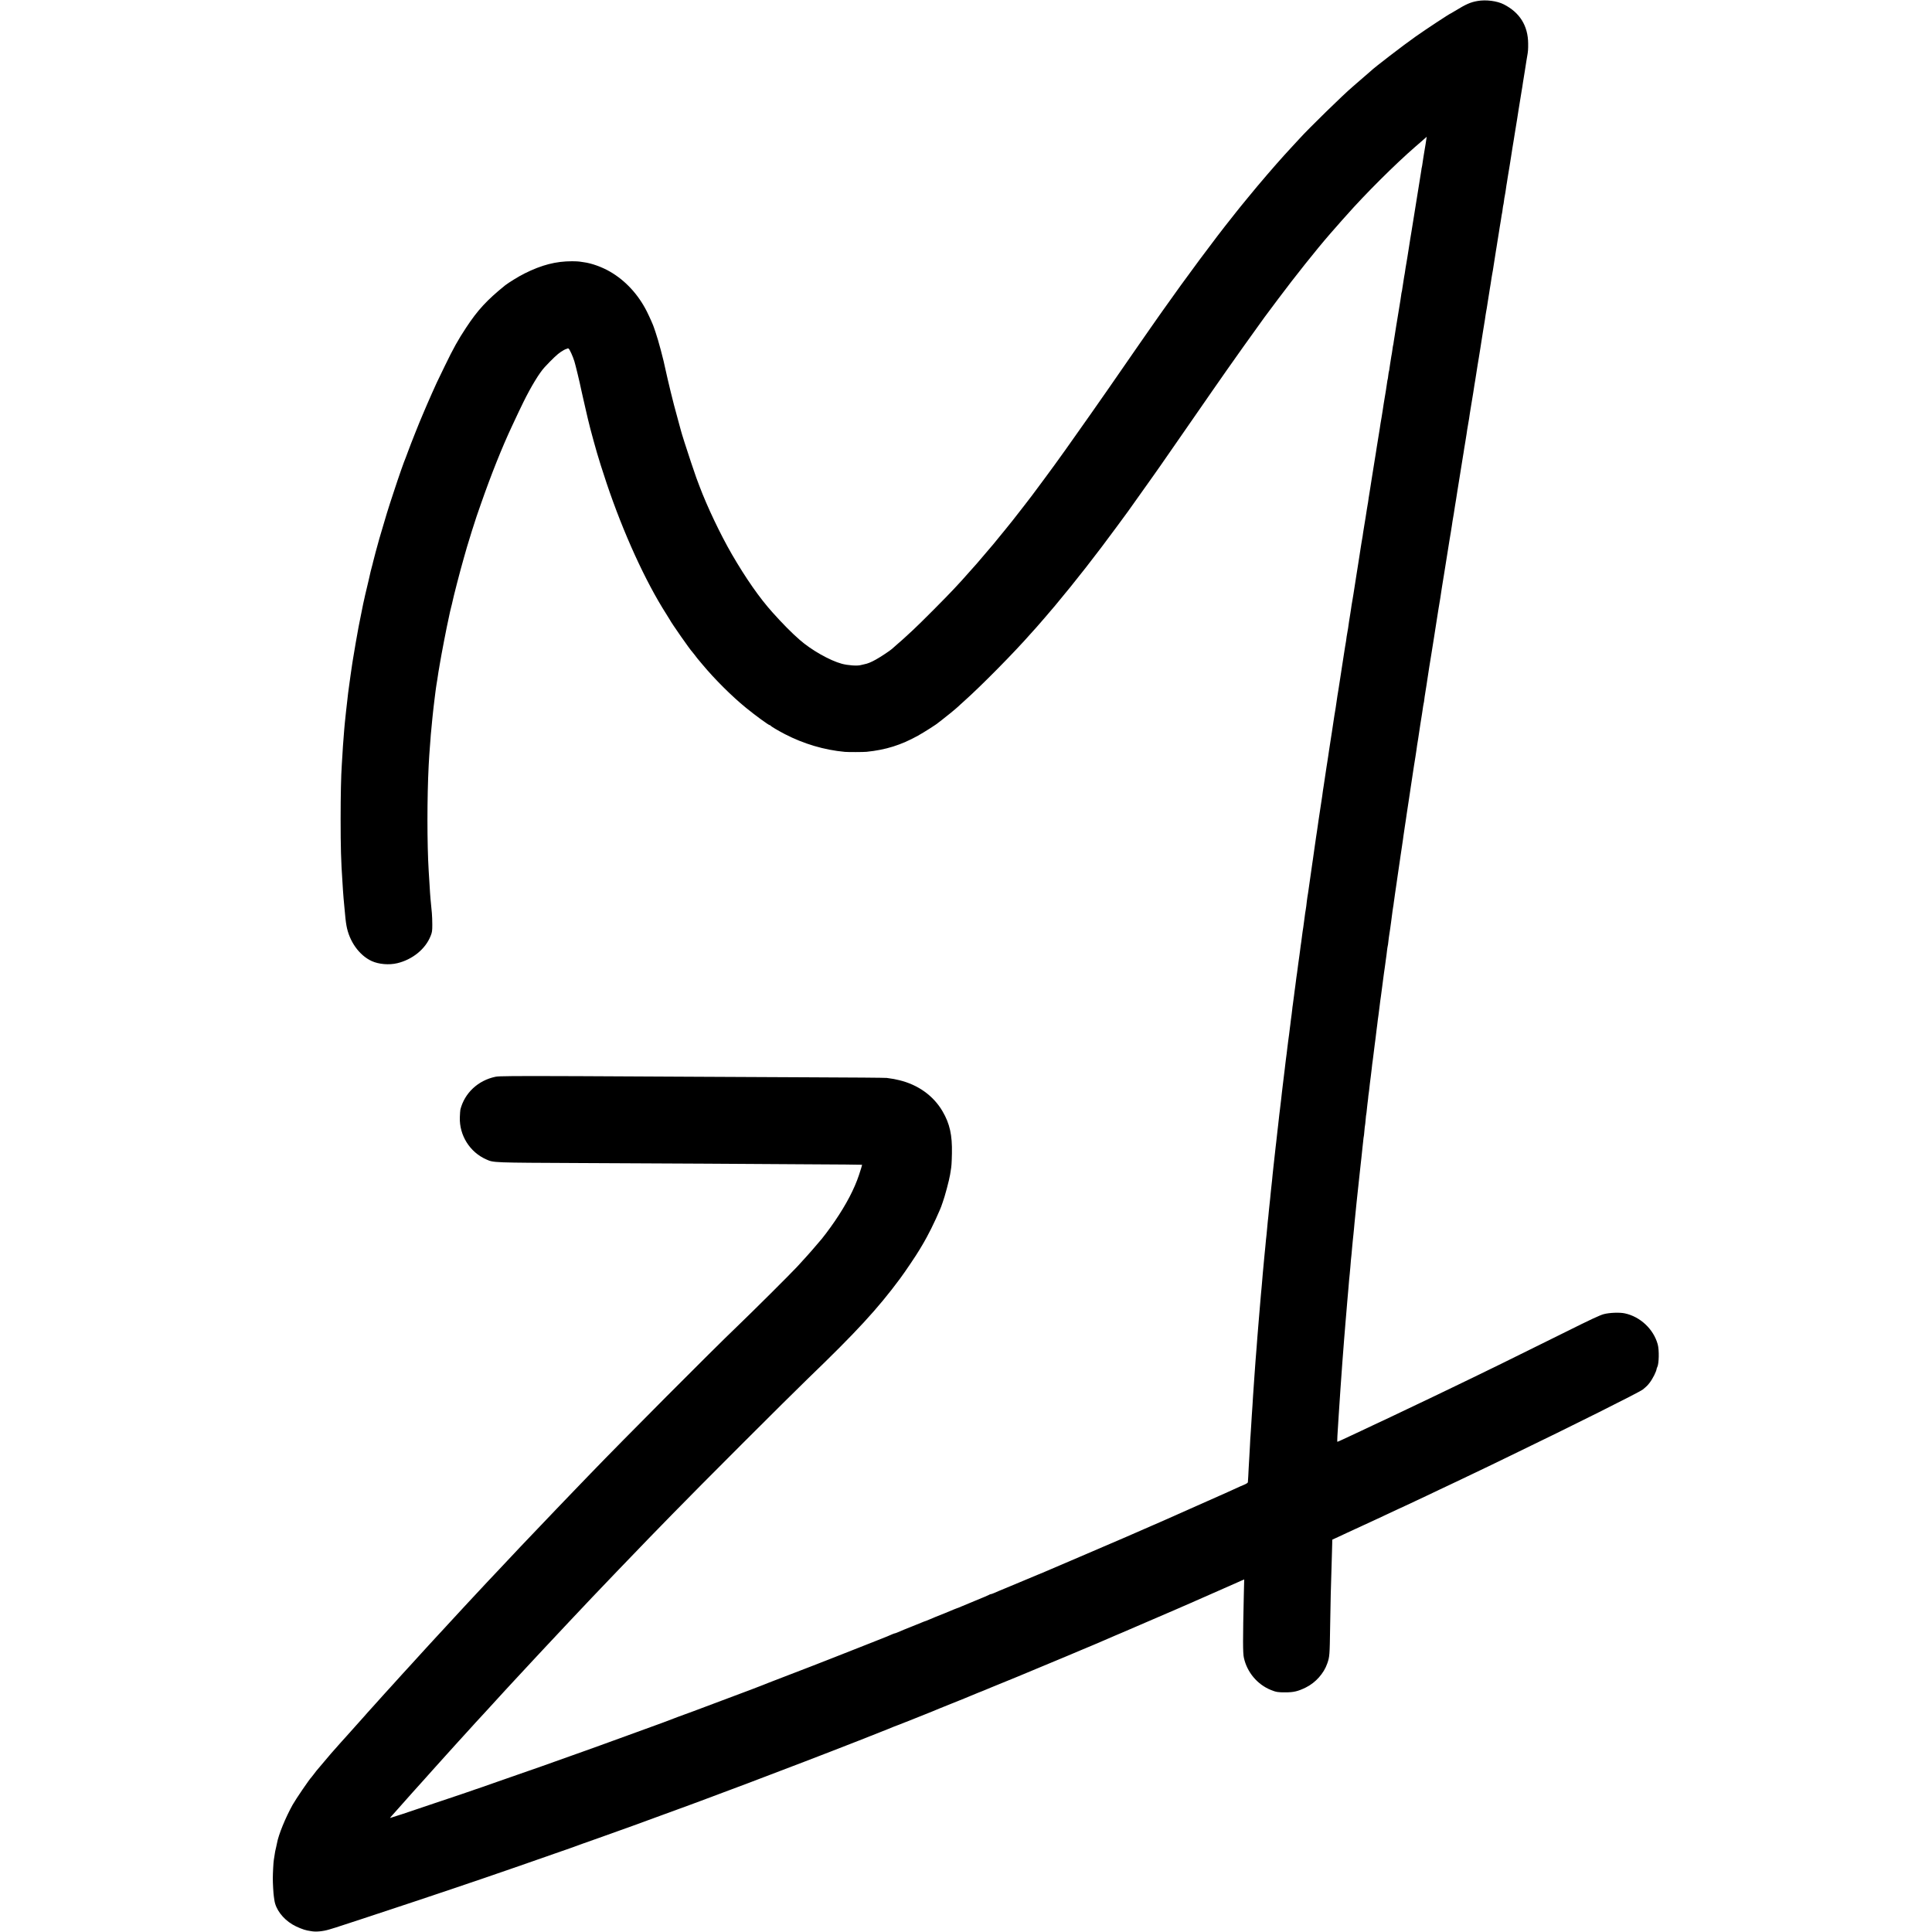
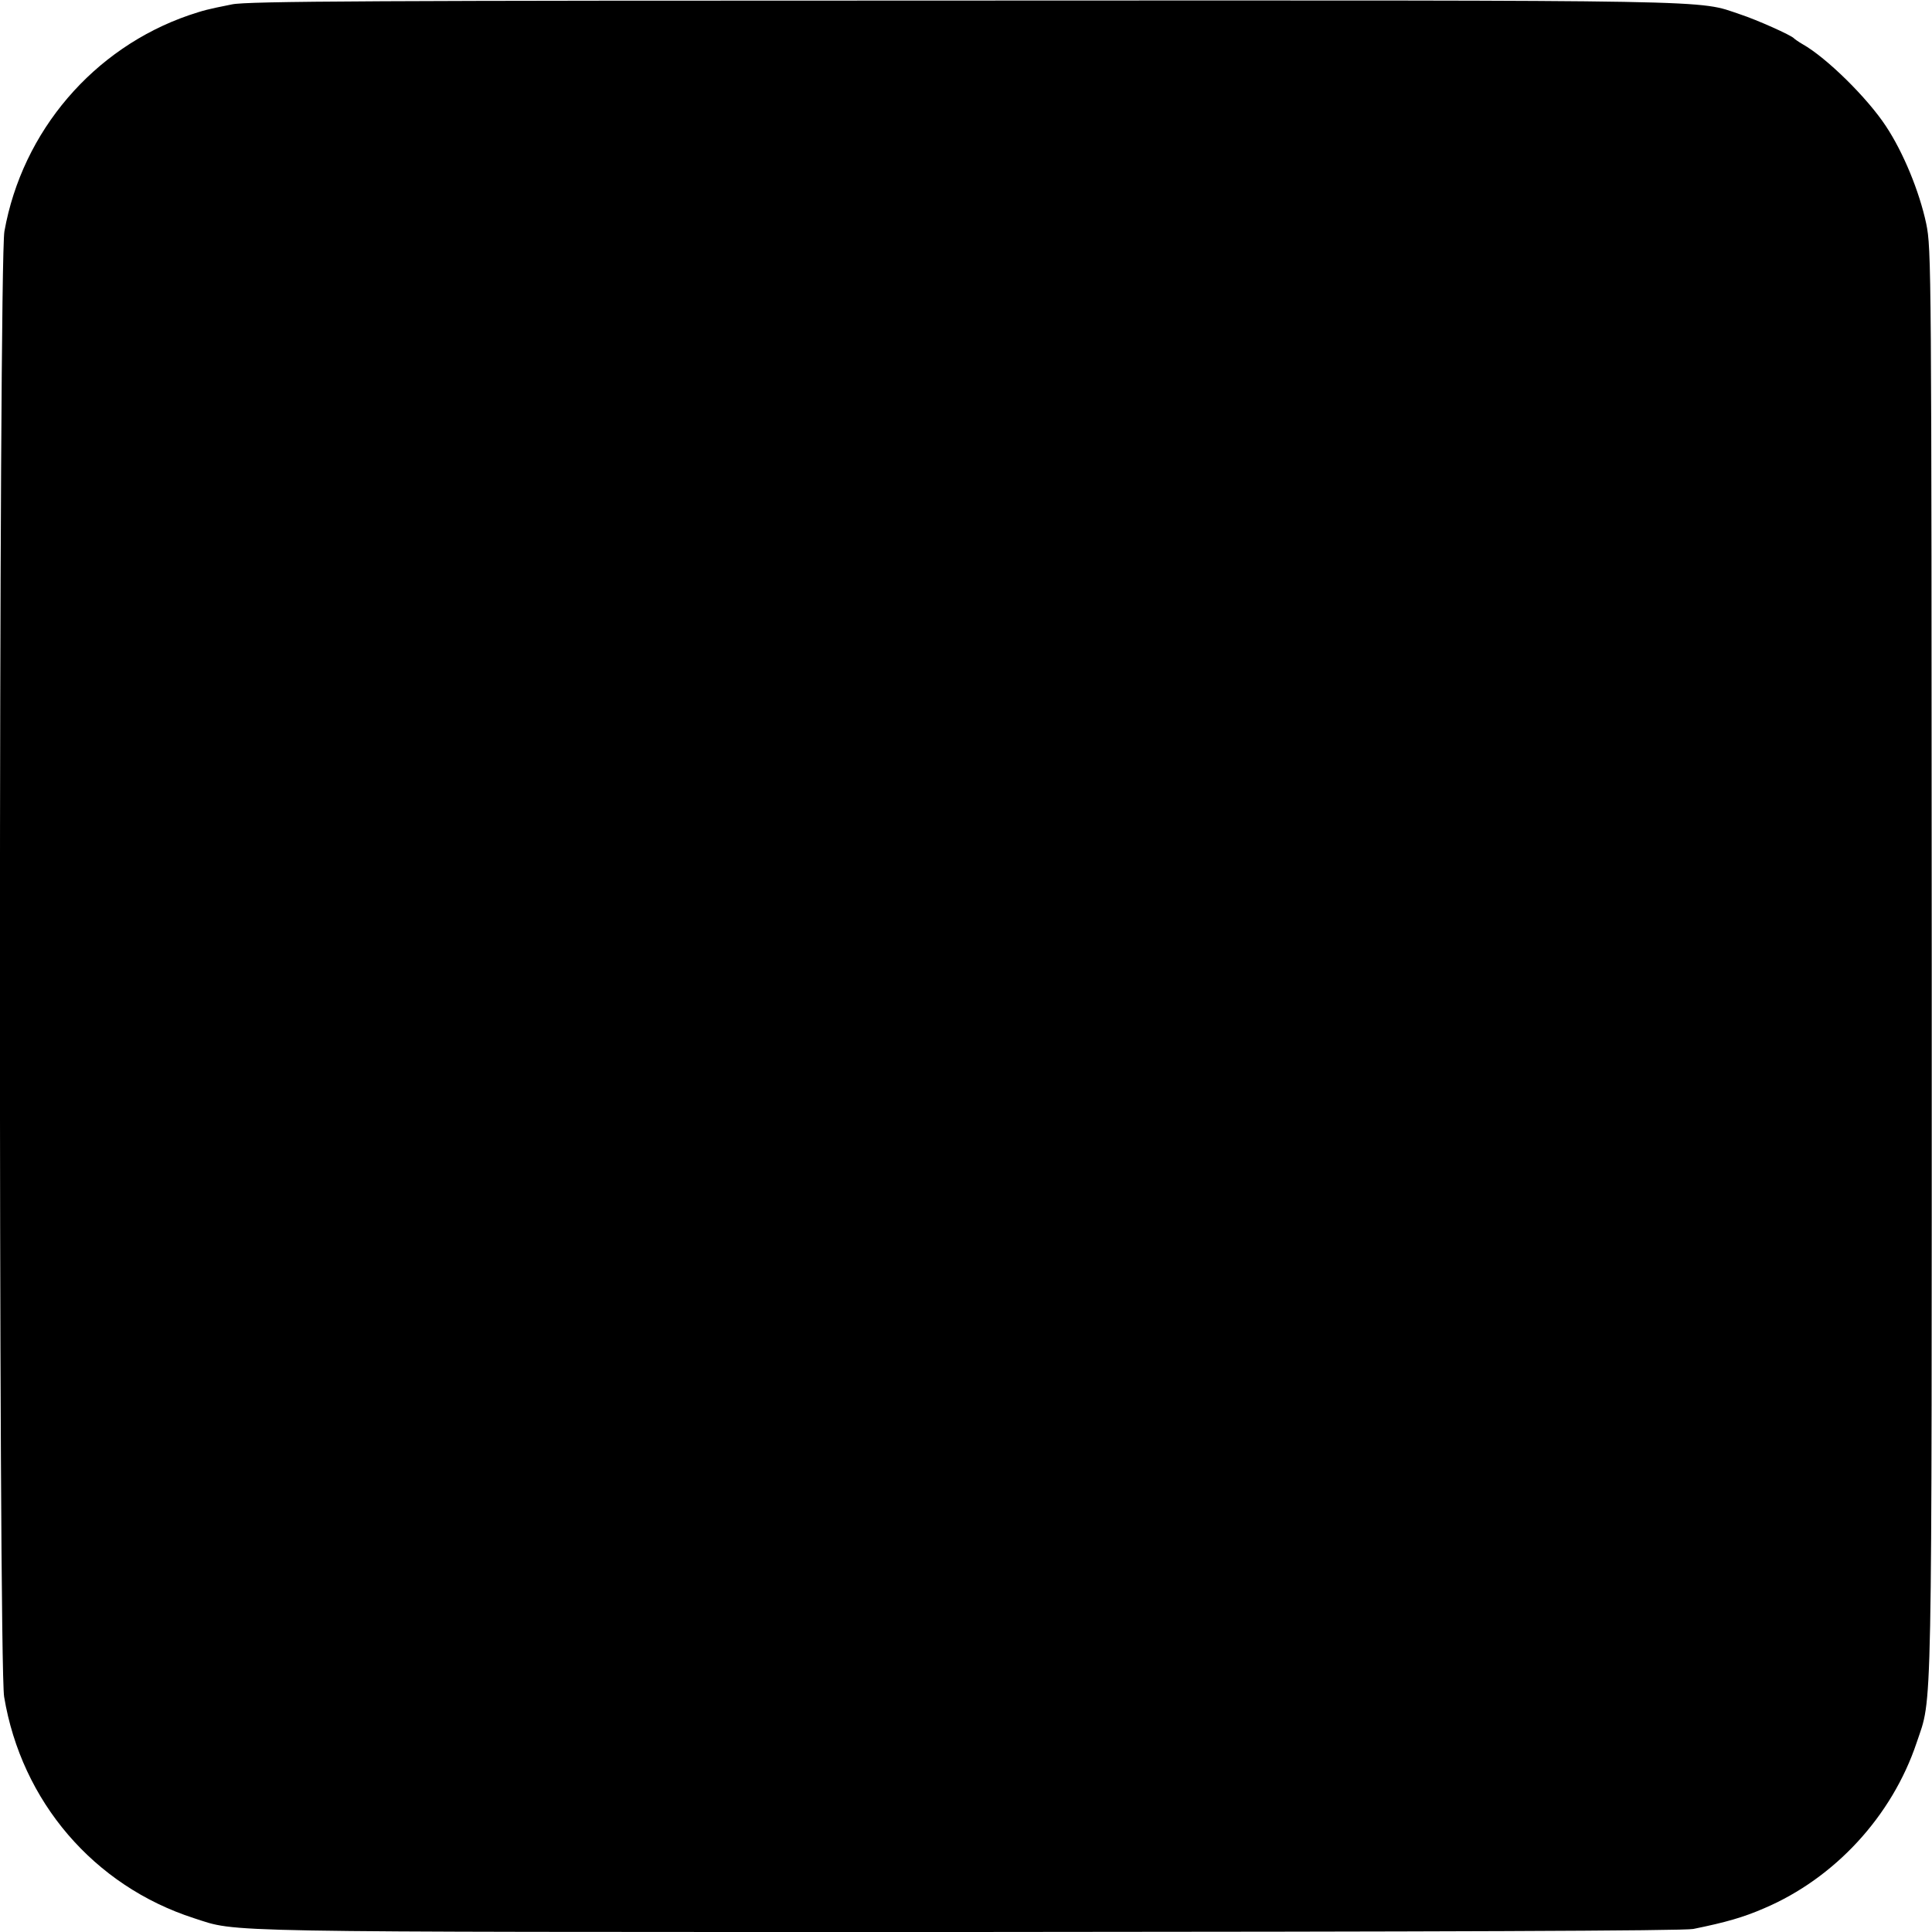
- <svg xmlns="http://www.w3.org/2000/svg" version="1.0" width="3157pt" height="3157pt" viewBox="0 0 3157 3157" preserveAspectRatio="xMidYMid meet">
-   <g transform="translate(0,3157) scale(0.1,-0.1)" fill="#000000" stroke="none">
-     <path d="M24145 31554 c-116 -20 -189 -52 -368 -162 -37 -23 -70 -42 -72 -42 -12 0 -405 -259 -575 -379 -188 -132 -686 -514 -730 -561 -3 -3 -52 -45 -110 -95 -58 -49 -118 -102 -135 -117 -16 -15 -41 -37 -55 -48 -154 -131 -716 -680 -865 -845 -15 -16 -69 -75 -120 -130 -179 -193 -331 -366 -572 -651 -23 -27 -89 -107 -148 -179 -58 -71 -114 -139 -123 -150 -10 -11 -42 -51 -72 -90 -30 -38 -60 -77 -67 -85 -274 -341 -759 -994 -1135 -1528 -26 -37 -52 -74 -58 -82 -6 -8 -69 -98 -140 -200 -71 -102 -158 -228 -195 -280 -36 -52 -158 -228 -270 -390 -112 -162 -213 -308 -225 -325 -12 -16 -139 -199 -283 -405 -299 -427 -563 -798 -747 -1045 -69 -93 -146 -197 -170 -229 -24 -33 -49 -67 -56 -75 -7 -9 -61 -79 -120 -156 -101 -132 -292 -374 -304 -385 -3 -3 -43 -52 -90 -110 -46 -58 -94 -116 -106 -130 -12 -14 -77 -90 -145 -170 -67 -80 -125 -147 -128 -150 -3 -3 -55 -61 -116 -130 -60 -69 -119 -134 -130 -146 -11 -12 -67 -72 -125 -135 -119 -129 -556 -568 -670 -673 -41 -38 -97 -90 -125 -115 -27 -26 -84 -76 -125 -111 -41 -36 -83 -73 -95 -84 -31 -28 -182 -129 -260 -172 -75 -43 -142 -70 -190 -78 -16 -3 -43 -9 -60 -14 -56 -16 -212 -5 -310 22 -196 53 -498 224 -688 391 -130 113 -280 265 -442 446 -215 239 -437 558 -667 954 -187 323 -406 784 -528 1110 -22 61 -44 117 -47 125 -3 8 -7 20 -9 25 -2 6 -39 114 -82 240 -67 199 -156 478 -167 525 -2 8 -19 71 -38 140 -51 183 -103 382 -127 485 -12 50 -34 144 -50 210 -15 66 -31 136 -35 155 -30 153 -120 489 -161 605 -14 39 -27 77 -29 85 -6 25 -70 170 -115 260 -140 278 -351 507 -605 653 -130 75 -300 136 -425 152 -30 4 -64 9 -75 11 -11 3 -64 4 -117 5 -264 0 -495 -59 -779 -201 -86 -42 -264 -152 -315 -193 -297 -240 -448 -403 -638 -692 -129 -195 -209 -338 -347 -624 -145 -299 -134 -275 -210 -446 -34 -77 -69 -158 -79 -180 -10 -22 -30 -69 -45 -105 -14 -36 -33 -79 -41 -97 -28 -61 -186 -458 -220 -553 -19 -52 -38 -104 -43 -115 -31 -72 -112 -303 -201 -575 -92 -277 -123 -380 -231 -750 -28 -97 -99 -362 -104 -388 -2 -13 -11 -46 -19 -75 -8 -29 -17 -63 -20 -77 -2 -14 -18 -81 -34 -150 -26 -105 -53 -220 -57 -240 -1 -3 -7 -30 -13 -60 -7 -30 -14 -64 -17 -75 -6 -27 -45 -224 -51 -255 -3 -14 -14 -68 -24 -120 -16 -81 -77 -432 -96 -554 -3 -21 -7 -47 -9 -57 -2 -10 -13 -87 -25 -171 -11 -84 -25 -182 -30 -218 -9 -61 -15 -112 -25 -205 -5 -47 -14 -126 -20 -175 -2 -19 -7 -62 -10 -95 -3 -33 -8 -85 -12 -115 -3 -30 -7 -71 -8 -90 -2 -32 -12 -158 -21 -270 -2 -25 -6 -92 -9 -150 -4 -58 -8 -130 -10 -160 -12 -176 -19 -498 -19 -880 0 -465 6 -685 30 -1035 3 -49 7 -114 9 -144 2 -30 6 -83 9 -118 3 -35 9 -93 12 -130 15 -175 24 -253 35 -316 45 -257 207 -486 412 -581 116 -53 284 -68 420 -35 249 60 461 233 544 446 24 59 27 83 27 183 0 63 -3 149 -7 190 -5 41 -10 98 -12 125 -3 28 -7 75 -10 105 -5 54 -10 127 -20 300 -3 47 -7 119 -10 160 -27 440 -27 1198 0 1725 5 96 15 251 20 305 3 25 7 83 10 129 3 46 7 100 10 120 2 20 6 68 10 106 3 39 8 86 10 105 2 19 7 62 10 95 3 33 8 74 10 90 2 17 9 73 15 125 6 52 13 106 15 120 2 14 7 48 10 75 4 28 8 57 10 65 2 8 7 35 10 60 3 25 8 57 11 73 2 15 6 42 9 60 3 17 7 43 10 57 3 14 7 41 10 60 28 170 115 622 149 770 8 36 17 76 19 90 3 14 10 45 17 70 7 25 13 52 15 60 19 99 135 547 195 755 18 61 40 139 50 175 24 85 135 438 157 500 3 8 36 103 73 210 167 478 344 922 510 1275 103 220 127 271 183 385 124 252 261 478 347 570 123 132 209 214 266 251 34 22 69 41 76 43 7 1 19 5 26 9 6 5 17 5 22 2 18 -11 71 -128 96 -210 20 -65 91 -360 108 -448 2 -12 10 -44 16 -72 6 -27 14 -61 17 -75 2 -14 20 -92 40 -175 19 -82 36 -157 38 -165 2 -8 11 -44 20 -80 9 -36 19 -74 21 -85 2 -11 26 -101 54 -200 28 -99 53 -187 55 -195 9 -38 102 -333 157 -495 274 -815 632 -1600 973 -2135 30 -47 58 -92 62 -100 19 -43 339 -501 363 -520 3 -3 19 -23 36 -45 16 -22 39 -51 50 -65 12 -14 49 -58 83 -99 198 -238 480 -519 711 -707 153 -125 371 -284 389 -284 5 0 11 -3 13 -7 5 -12 116 -78 233 -139 307 -159 643 -259 980 -290 49 -5 307 -4 355 1 315 32 563 110 839 263 100 55 317 194 331 211 3 3 32 26 65 50 63 47 225 180 262 215 11 12 54 50 94 86 281 250 823 799 1100 1115 24 27 65 72 90 100 37 41 236 272 301 350 339 406 668 827 1008 1290 63 86 144 197 180 245 62 85 241 337 423 595 47 66 99 140 116 165 84 119 358 514 471 679 25 36 107 154 181 261 75 107 162 233 194 280 90 130 384 550 419 597 17 23 55 77 85 120 44 63 314 439 343 478 4 6 105 141 224 300 273 365 630 813 845 1060 69 79 185 211 194 221 5 6 37 41 70 78 313 355 802 842 1135 1131 30 26 71 61 90 78 19 16 48 42 64 56 l29 26 -6 -40 c-4 -22 -9 -58 -12 -80 -4 -22 -8 -51 -11 -65 -2 -14 -7 -41 -10 -60 -2 -19 -9 -57 -14 -85 -5 -27 -12 -72 -15 -100 -4 -27 -8 -57 -11 -66 -3 -9 -7 -33 -9 -53 -3 -20 -18 -118 -35 -219 -76 -470 -119 -736 -125 -777 -3 -25 -8 -52 -10 -60 -2 -8 -7 -35 -10 -60 -3 -25 -15 -97 -25 -160 -10 -63 -21 -128 -23 -145 -3 -16 -10 -57 -15 -90 -11 -58 -18 -107 -27 -170 -3 -16 -7 -41 -10 -55 -3 -14 -8 -45 -11 -70 -3 -25 -8 -54 -10 -65 -2 -11 -7 -40 -10 -65 -3 -25 -7 -47 -9 -50 -2 -3 -6 -29 -10 -59 -4 -30 -9 -63 -11 -75 -5 -25 -33 -196 -40 -246 -6 -41 -21 -133 -29 -175 -3 -16 -8 -48 -11 -70 -3 -22 -9 -62 -14 -90 -5 -27 -12 -72 -16 -100 -3 -27 -7 -52 -9 -55 -2 -3 -6 -29 -10 -59 -4 -30 -9 -63 -11 -75 -3 -12 -7 -34 -9 -49 -11 -77 -16 -105 -20 -126 -2 -13 -7 -43 -10 -68 -2 -24 -7 -48 -9 -51 -2 -4 -7 -34 -11 -67 -3 -32 -8 -62 -10 -65 -2 -3 -6 -26 -9 -50 -3 -25 -12 -88 -21 -140 -9 -52 -18 -108 -21 -125 -2 -16 -9 -55 -14 -85 -5 -30 -12 -75 -15 -100 -3 -25 -12 -81 -20 -125 -13 -73 -20 -114 -30 -185 -6 -41 -46 -283 -51 -315 -3 -16 -7 -43 -9 -60 -2 -16 -17 -111 -34 -210 -16 -99 -32 -200 -36 -225 -3 -25 -15 -97 -25 -160 -11 -63 -22 -133 -25 -155 -2 -22 -7 -51 -9 -65 -6 -28 -34 -205 -42 -260 -3 -19 -12 -71 -19 -115 -8 -44 -17 -102 -21 -130 -6 -48 -8 -59 -18 -115 -3 -14 -8 -43 -11 -65 -3 -22 -10 -65 -15 -95 -5 -30 -11 -72 -14 -92 -14 -92 -18 -118 -31 -198 -8 -47 -16 -103 -20 -125 -3 -22 -12 -83 -21 -135 -20 -120 -22 -136 -29 -185 -3 -22 -10 -62 -15 -90 -9 -47 -18 -106 -24 -150 -2 -11 -6 -40 -10 -65 -4 -25 -10 -58 -12 -75 -2 -16 -6 -41 -9 -55 -3 -14 -7 -45 -10 -70 -3 -25 -9 -67 -15 -95 -5 -27 -12 -67 -15 -87 -3 -21 -7 -55 -10 -75 -3 -21 -10 -60 -15 -88 -5 -27 -12 -70 -15 -95 -7 -49 -33 -217 -41 -265 -3 -16 -7 -43 -9 -60 -4 -30 -27 -179 -45 -290 -6 -33 -12 -73 -15 -90 -2 -16 -9 -59 -14 -95 -5 -36 -13 -85 -16 -110 -3 -25 -8 -52 -10 -60 -2 -8 -7 -35 -10 -60 -3 -25 -8 -57 -11 -72 -9 -60 -13 -87 -29 -193 -9 -60 -18 -121 -21 -135 -2 -14 -9 -57 -15 -97 -5 -39 -12 -80 -14 -91 -2 -11 -6 -42 -10 -69 -3 -26 -10 -70 -15 -98 -5 -27 -12 -70 -15 -95 -3 -25 -10 -70 -15 -100 -5 -30 -12 -75 -15 -100 -3 -25 -10 -70 -15 -100 -9 -55 -17 -107 -25 -173 -3 -19 -13 -90 -24 -158 -10 -68 -22 -146 -26 -172 -3 -27 -8 -57 -10 -66 -2 -10 -6 -42 -10 -71 -4 -29 -8 -60 -10 -69 -1 -9 -6 -36 -9 -61 -3 -25 -8 -54 -10 -65 -2 -11 -7 -42 -10 -70 -4 -27 -9 -61 -11 -75 -5 -33 -25 -176 -31 -220 -3 -19 -7 -46 -9 -60 -4 -21 -47 -327 -70 -490 -3 -19 -7 -46 -10 -60 -5 -29 -15 -109 -20 -158 -2 -18 -6 -45 -9 -60 -6 -29 -8 -46 -26 -182 -12 -93 -15 -115 -25 -175 -3 -22 -8 -56 -10 -75 -8 -64 -17 -135 -21 -154 -2 -11 -6 -42 -9 -70 -3 -28 -8 -62 -10 -76 -7 -50 -31 -219 -40 -295 -4 -27 -8 -61 -11 -75 -2 -14 -6 -49 -10 -78 -3 -29 -7 -61 -9 -70 -1 -9 -6 -42 -10 -72 -3 -30 -8 -66 -10 -80 -2 -14 -6 -47 -10 -75 -3 -27 -7 -61 -10 -75 -3 -14 -7 -50 -10 -81 -3 -31 -7 -64 -9 -75 -2 -10 -7 -50 -12 -89 -4 -38 -8 -72 -9 -75 -1 -3 -5 -34 -9 -70 -4 -36 -9 -76 -11 -90 -2 -14 -9 -63 -15 -110 -6 -47 -12 -101 -15 -120 -2 -19 -7 -57 -10 -85 -4 -27 -8 -61 -10 -75 -2 -14 -6 -50 -10 -80 -3 -30 -8 -73 -11 -95 -13 -110 -17 -140 -33 -270 -6 -44 -13 -105 -16 -135 -3 -30 -8 -72 -10 -92 -6 -44 -11 -91 -20 -168 -4 -30 -8 -66 -10 -80 -2 -14 -6 -54 -10 -90 -3 -36 -8 -76 -10 -90 -2 -14 -7 -52 -10 -85 -4 -33 -8 -73 -10 -90 -2 -16 -7 -57 -10 -90 -4 -33 -8 -71 -10 -85 -6 -45 -15 -124 -20 -180 -3 -30 -10 -91 -15 -135 -5 -44 -12 -107 -15 -140 -3 -33 -7 -76 -9 -95 -3 -19 -8 -64 -11 -100 -4 -36 -8 -77 -10 -93 -2 -15 -7 -62 -10 -105 -4 -42 -9 -84 -10 -93 -2 -9 -6 -52 -10 -95 -4 -43 -8 -90 -10 -104 -4 -31 -14 -126 -20 -200 -3 -30 -7 -77 -10 -105 -7 -57 -10 -90 -19 -190 -4 -38 -9 -88 -11 -110 -2 -22 -7 -69 -10 -105 -5 -60 -10 -108 -20 -215 -2 -22 -6 -76 -10 -120 -3 -44 -8 -96 -10 -115 -3 -19 -7 -66 -10 -105 -3 -38 -7 -86 -9 -105 -3 -31 -7 -69 -21 -250 -2 -25 -7 -79 -10 -120 -12 -132 -13 -153 -20 -245 -3 -49 -8 -110 -10 -135 -3 -25 -7 -81 -10 -125 -4 -44 -8 -100 -10 -125 -2 -25 -6 -88 -10 -140 -3 -52 -8 -115 -10 -140 -2 -25 -7 -90 -10 -145 -4 -55 -8 -120 -10 -145 -1 -25 -6 -92 -9 -150 -4 -58 -9 -130 -11 -160 -2 -30 -7 -104 -10 -165 -4 -60 -8 -130 -10 -155 -3 -25 -7 -101 -10 -170 -3 -69 -8 -150 -10 -180 -2 -30 -7 -116 -11 -190 -5 -118 -8 -157 -13 -231 -1 -9 -25 -25 -58 -39 -32 -13 -94 -40 -138 -61 -116 -53 -126 -58 -625 -279 -250 -111 -473 -210 -495 -220 -22 -10 -78 -35 -125 -55 -47 -20 -98 -43 -115 -50 -91 -42 -683 -298 -1185 -512 -316 -135 -591 -252 -610 -261 -19 -8 -60 -25 -90 -37 -30 -12 -127 -53 -215 -90 -88 -37 -224 -94 -302 -126 -79 -32 -163 -68 -187 -79 -25 -11 -51 -20 -58 -20 -8 0 -18 -4 -23 -9 -6 -5 -111 -50 -235 -100 -124 -51 -239 -99 -257 -107 -17 -7 -34 -14 -37 -14 -3 0 -25 -9 -49 -19 -45 -20 -240 -100 -297 -121 -19 -7 -60 -24 -90 -38 -30 -13 -59 -25 -65 -27 -5 -1 -21 -7 -35 -12 -14 -6 -95 -39 -180 -73 -146 -58 -175 -70 -258 -106 -18 -8 -37 -14 -42 -14 -5 0 -33 -11 -62 -24 -29 -13 -93 -40 -143 -59 -49 -20 -232 -91 -405 -160 -173 -69 -385 -152 -470 -185 -85 -33 -220 -86 -300 -117 -246 -96 -532 -206 -600 -231 -36 -13 -74 -28 -85 -33 -26 -13 -545 -211 -565 -216 -8 -2 -152 -56 -320 -120 -168 -64 -316 -120 -330 -124 -38 -12 -457 -168 -515 -192 -35 -14 -649 -237 -1015 -369 -58 -21 -168 -60 -245 -88 -438 -158 -986 -351 -1450 -511 -77 -27 -187 -65 -245 -86 -58 -20 -109 -38 -115 -39 -5 -2 -17 -6 -25 -9 -17 -7 -274 -94 -645 -218 -132 -45 -247 -83 -255 -86 -73 -27 -454 -152 -456 -150 -2 1 11 18 29 37 18 19 66 73 107 120 126 143 338 380 420 470 42 47 99 110 125 140 27 30 51 57 54 60 3 3 40 43 81 90 41 46 82 91 90 100 12 13 112 123 195 216 41 45 171 188 195 214 14 15 61 67 105 116 44 48 99 108 122 132 23 24 54 58 69 75 15 18 78 86 139 152 60 66 128 140 150 164 55 60 51 56 135 146 105 114 188 202 326 351 66 71 147 158 180 193 92 99 314 336 405 432 253 267 348 368 372 394 25 26 217 227 407 426 137 143 453 470 525 545 44 45 217 223 385 395 412 424 1882 1893 2209 2209 795 766 1142 1143 1507 1635 84 113 262 377 317 470 23 39 46 78 52 87 5 9 17 29 26 45 8 15 29 53 46 83 79 141 229 466 247 535 2 6 6 17 9 25 34 90 108 367 122 455 3 22 8 54 11 70 12 68 15 108 19 280 6 297 -35 483 -153 685 -148 254 -398 434 -707 509 -76 18 -96 22 -205 37 -25 3 -580 8 -1235 10 -654 2 -1482 6 -1840 9 -357 3 -1235 7 -1950 10 -1107 4 -1310 2 -1369 -10 -285 -60 -504 -265 -573 -536 -3 -13 -7 -70 -9 -126 -10 -294 163 -570 431 -688 122 -55 93 -53 1555 -60 745 -3 1661 -8 2035 -10 374 -3 1100 -7 1614 -10 513 -2 935 -6 938 -8 2 -2 -21 -78 -51 -168 -75 -226 -207 -479 -394 -753 -87 -128 -213 -295 -262 -346 -8 -9 -35 -40 -60 -70 -25 -30 -52 -61 -60 -70 -8 -9 -49 -54 -90 -101 -41 -46 -106 -118 -145 -159 -115 -124 -745 -750 -985 -980 -385 -367 -1870 -1859 -2394 -2403 -43 -45 -174 -181 -291 -302 -117 -121 -237 -245 -266 -277 -30 -31 -122 -127 -205 -215 -84 -87 -169 -177 -191 -200 -21 -23 -104 -110 -184 -193 -178 -189 -195 -206 -349 -371 -69 -73 -159 -169 -201 -213 -91 -98 -228 -244 -289 -310 -25 -27 -61 -65 -80 -86 -110 -118 -242 -261 -276 -299 -21 -24 -52 -58 -69 -75 -16 -17 -73 -78 -125 -135 -52 -57 -108 -118 -125 -136 -16 -18 -64 -70 -106 -116 -42 -46 -87 -96 -100 -110 -13 -14 -60 -65 -104 -114 -44 -48 -93 -103 -110 -120 -16 -18 -64 -70 -105 -116 -41 -46 -84 -93 -95 -105 -11 -12 -54 -59 -95 -104 -41 -46 -84 -94 -96 -107 -12 -12 -52 -57 -90 -100 -38 -43 -80 -89 -94 -104 -14 -15 -36 -40 -49 -56 -32 -37 -264 -297 -271 -303 -9 -8 -244 -272 -271 -304 -13 -16 -29 -34 -34 -40 -9 -10 -164 -193 -204 -241 -9 -11 -30 -38 -46 -60 -16 -22 -32 -42 -35 -45 -31 -28 -257 -360 -308 -451 -119 -214 -232 -492 -256 -629 -2 -14 -9 -43 -14 -65 -6 -22 -13 -53 -16 -70 -15 -100 -19 -122 -22 -140 -6 -29 -16 -220 -16 -295 -1 -75 10 -263 17 -300 2 -14 7 -41 9 -62 21 -146 136 -300 295 -395 67 -41 185 -88 241 -98 17 -3 45 -8 63 -11 78 -15 193 -4 293 26 54 17 104 32 109 33 41 12 698 228 1280 422 892 297 1431 482 2310 790 105 36 210 73 235 82 25 8 54 19 65 23 26 11 104 39 405 145 135 48 295 105 355 127 61 22 146 53 190 68 76 27 793 289 960 351 44 17 121 45 170 63 313 115 1169 438 1695 641 195 75 382 147 415 160 116 43 812 317 945 371 74 31 140 57 145 58 6 2 24 8 40 15 17 7 138 55 270 107 132 52 249 99 260 104 11 5 70 29 130 54 266 106 593 239 632 257 24 10 46 19 49 19 3 0 20 7 37 15 18 7 82 34 142 59 216 87 655 268 730 301 17 7 125 52 240 100 116 48 224 93 240 100 17 8 118 50 225 95 107 44 204 85 215 90 11 5 90 39 175 75 85 37 169 72 185 80 17 7 59 25 95 40 89 37 843 362 905 390 28 13 78 35 112 49 35 14 89 38 120 52 32 15 72 32 88 39 17 7 185 82 375 165 190 84 360 159 378 167 l33 14 -6 -238 c-17 -745 -17 -965 1 -1043 52 -236 220 -436 441 -525 84 -34 116 -40 238 -39 134 0 206 17 334 80 158 78 293 229 349 391 39 111 40 134 47 593 3 217 8 458 10 535 8 307 17 604 20 685 2 47 4 113 4 148 l1 63 98 45 c53 25 115 54 137 64 22 10 81 37 130 60 50 23 108 50 130 60 37 16 364 168 565 263 47 21 112 52 145 67 33 15 105 49 160 75 55 26 132 62 170 80 39 18 141 67 229 109 87 42 160 76 161 76 2 0 92 43 200 95 108 52 198 95 199 95 2 0 106 50 232 111 126 61 288 139 359 174 1019 492 2108 1037 2160 1080 62 51 78 67 111 110 52 68 110 184 115 230 1 6 5 17 10 26 28 54 33 279 7 372 -68 248 -285 452 -538 506 -84 18 -249 12 -344 -13 -61 -16 -217 -88 -631 -295 -759 -378 -1384 -684 -1910 -936 -60 -29 -177 -85 -260 -125 -82 -40 -177 -85 -210 -100 -33 -15 -127 -60 -210 -100 -186 -89 -347 -166 -550 -260 -33 -15 -114 -54 -180 -85 -66 -31 -145 -68 -175 -82 -30 -14 -92 -43 -137 -64 -46 -21 -85 -39 -89 -39 -6 0 -1 113 21 430 9 116 13 186 20 300 3 58 8 125 10 150 2 25 7 88 10 140 3 52 7 115 10 140 2 25 7 88 10 140 4 52 8 111 10 130 5 52 17 208 20 260 2 25 6 79 10 120 3 41 8 98 10 125 4 48 14 162 20 235 2 19 6 69 9 110 6 68 9 106 21 240 2 25 7 79 10 120 3 41 8 86 10 100 2 14 7 68 11 120 3 52 8 102 9 111 2 9 6 52 10 95 3 43 8 95 10 114 3 19 7 67 10 105 3 39 8 86 11 105 2 20 6 60 9 90 3 30 7 75 9 100 5 45 15 141 21 209 2 20 6 61 9 91 4 30 8 78 11 105 7 65 15 141 20 185 2 19 6 58 9 85 10 95 17 160 21 195 2 19 7 64 11 100 3 36 7 72 9 80 1 8 6 51 10 95 4 44 8 87 10 95 2 8 6 49 10 90 4 41 8 77 10 80 2 3 6 43 10 90 4 47 8 87 10 90 2 3 6 43 10 90 4 47 8 87 10 90 2 3 6 39 10 80 4 41 9 83 10 92 2 9 6 45 10 80 3 35 7 74 10 88 4 23 6 43 20 168 3 26 10 79 15 117 5 39 12 95 15 125 5 50 9 83 20 160 2 14 6 50 10 80 7 65 15 126 20 160 2 14 7 48 10 75 8 70 16 136 20 165 2 14 7 52 11 85 3 33 8 67 9 76 2 9 6 40 10 70 3 30 8 65 10 79 2 14 7 50 10 80 3 30 8 66 10 80 2 14 7 45 10 70 3 25 10 79 16 120 17 127 18 133 24 185 4 28 8 61 10 75 2 14 7 48 11 75 3 28 8 57 9 65 2 9 6 43 10 75 4 33 9 68 11 79 2 10 6 44 9 75 4 31 8 63 11 72 3 9 7 36 9 59 5 50 14 115 20 150 2 14 7 43 10 65 2 22 10 74 16 115 14 100 17 126 24 185 4 28 8 57 10 65 2 8 7 39 10 69 4 30 8 61 10 70 1 9 6 39 9 66 7 52 8 57 25 170 6 39 13 86 15 105 6 40 35 242 41 280 2 14 7 45 10 70 3 25 13 88 21 140 8 52 17 114 20 136 3 23 6 50 8 60 2 11 7 44 11 74 4 30 9 64 11 75 5 25 11 66 19 125 3 25 7 56 10 70 2 14 6 41 9 60 5 40 13 91 26 170 5 30 12 75 15 100 3 25 12 86 20 135 8 50 17 106 19 125 2 19 9 64 15 100 6 36 13 83 16 105 10 64 15 96 25 155 5 30 12 75 15 100 8 62 11 81 29 190 8 52 18 115 21 140 3 25 10 70 15 100 12 69 17 104 25 155 3 23 7 50 9 60 2 11 7 42 10 69 4 27 9 52 10 55 2 3 7 31 10 62 4 31 8 66 11 77 2 11 6 37 9 58 4 22 11 66 16 99 5 33 12 78 15 100 3 22 8 51 10 65 5 28 13 79 19 125 3 17 18 113 35 215 16 102 32 203 36 225 3 22 10 65 15 95 5 30 11 71 14 90 3 19 14 91 25 160 12 69 23 143 26 165 3 22 10 63 15 90 5 28 12 68 15 90 9 63 41 272 49 315 3 14 7 41 10 60 3 19 12 76 20 125 8 50 17 106 20 125 5 33 42 264 51 320 2 14 7 41 10 60 3 19 10 60 15 90 5 30 12 73 15 95 3 23 7 50 9 62 3 11 7 38 10 59 3 22 8 50 11 64 2 14 7 43 10 65 3 22 8 51 10 65 2 14 11 66 19 115 8 50 18 110 21 135 3 25 24 153 46 285 21 132 42 258 45 280 4 22 8 49 10 60 2 10 6 37 9 60 4 22 12 76 20 120 7 44 16 100 20 125 3 25 8 56 10 70 3 14 7 40 10 58 3 17 8 47 11 65 3 17 7 41 9 52 8 60 18 120 31 200 8 50 17 101 19 115 2 14 11 66 19 115 8 50 17 108 20 130 4 22 8 51 11 65 2 14 7 42 10 63 12 83 17 115 30 192 8 44 17 98 20 120 6 40 7 51 25 155 5 30 11 71 14 90 3 19 15 94 26 165 12 72 23 144 26 160 2 17 6 41 9 55 2 14 7 45 10 70 3 25 8 52 10 60 2 8 6 33 10 55 3 22 12 83 21 135 8 52 17 106 19 119 2 13 7 45 11 70 4 25 8 55 11 66 4 20 7 42 18 118 3 23 8 49 10 57 2 8 6 33 10 55 7 52 34 224 50 320 2 11 6 38 10 60 3 22 10 65 15 95 11 65 17 101 25 155 3 23 8 52 10 65 6 31 11 61 20 120 13 87 16 105 20 120 2 8 7 40 10 70 4 30 8 57 10 60 2 3 6 30 10 60 3 30 10 73 15 95 5 22 11 63 15 90 4 28 9 59 10 70 2 11 6 38 10 60 3 22 8 51 10 65 3 14 7 39 9 55 3 17 14 84 25 150 11 66 22 140 26 165 3 25 13 86 21 135 8 50 17 104 20 120 2 17 11 71 19 120 8 50 24 149 36 220 11 72 22 141 24 155 37 226 46 281 51 314 3 21 7 48 10 59 2 12 6 39 9 62 4 22 17 105 30 185 13 80 26 163 29 185 3 22 8 51 11 65 14 76 17 115 16 208 -2 291 -137 508 -399 641 -109 56 -291 79 -427 55z" />
+ <svg xmlns="http://www.w3.org/2000/svg" version="1.0" width="700pt" height="700pt" viewBox="0 0 700 700" preserveAspectRatio="xMidYMid meet">
+   <g transform="translate(0,700) scale(0.1,-0.1)" fill="#000000" stroke="none">
+     <path d="M840 6984 c-95 -19 -100 -21 -155 -39 -346 -119 -604 -420 -669 -783 -21 -114 -22 -5186 -1 -5310 63 -379 325 -685 688 -802 162 -52 32 -50 2807 -50 1704 1 2592 4 2625 11 118 24 181 42 257 75 256 109 463 334 552 599 58 174 55 15 55 2825 -1 2538 -1 2587 -20 2680 -25 117 -83 258 -146 353 -67 102 -215 248 -302 297 -14 8 -28 18 -31 21 -9 11 -134 67 -195 87 -158 53 -25 51 -2815 50 -2129 0 -2596 -2 -2650 -14z" />
  </g>
</svg>
